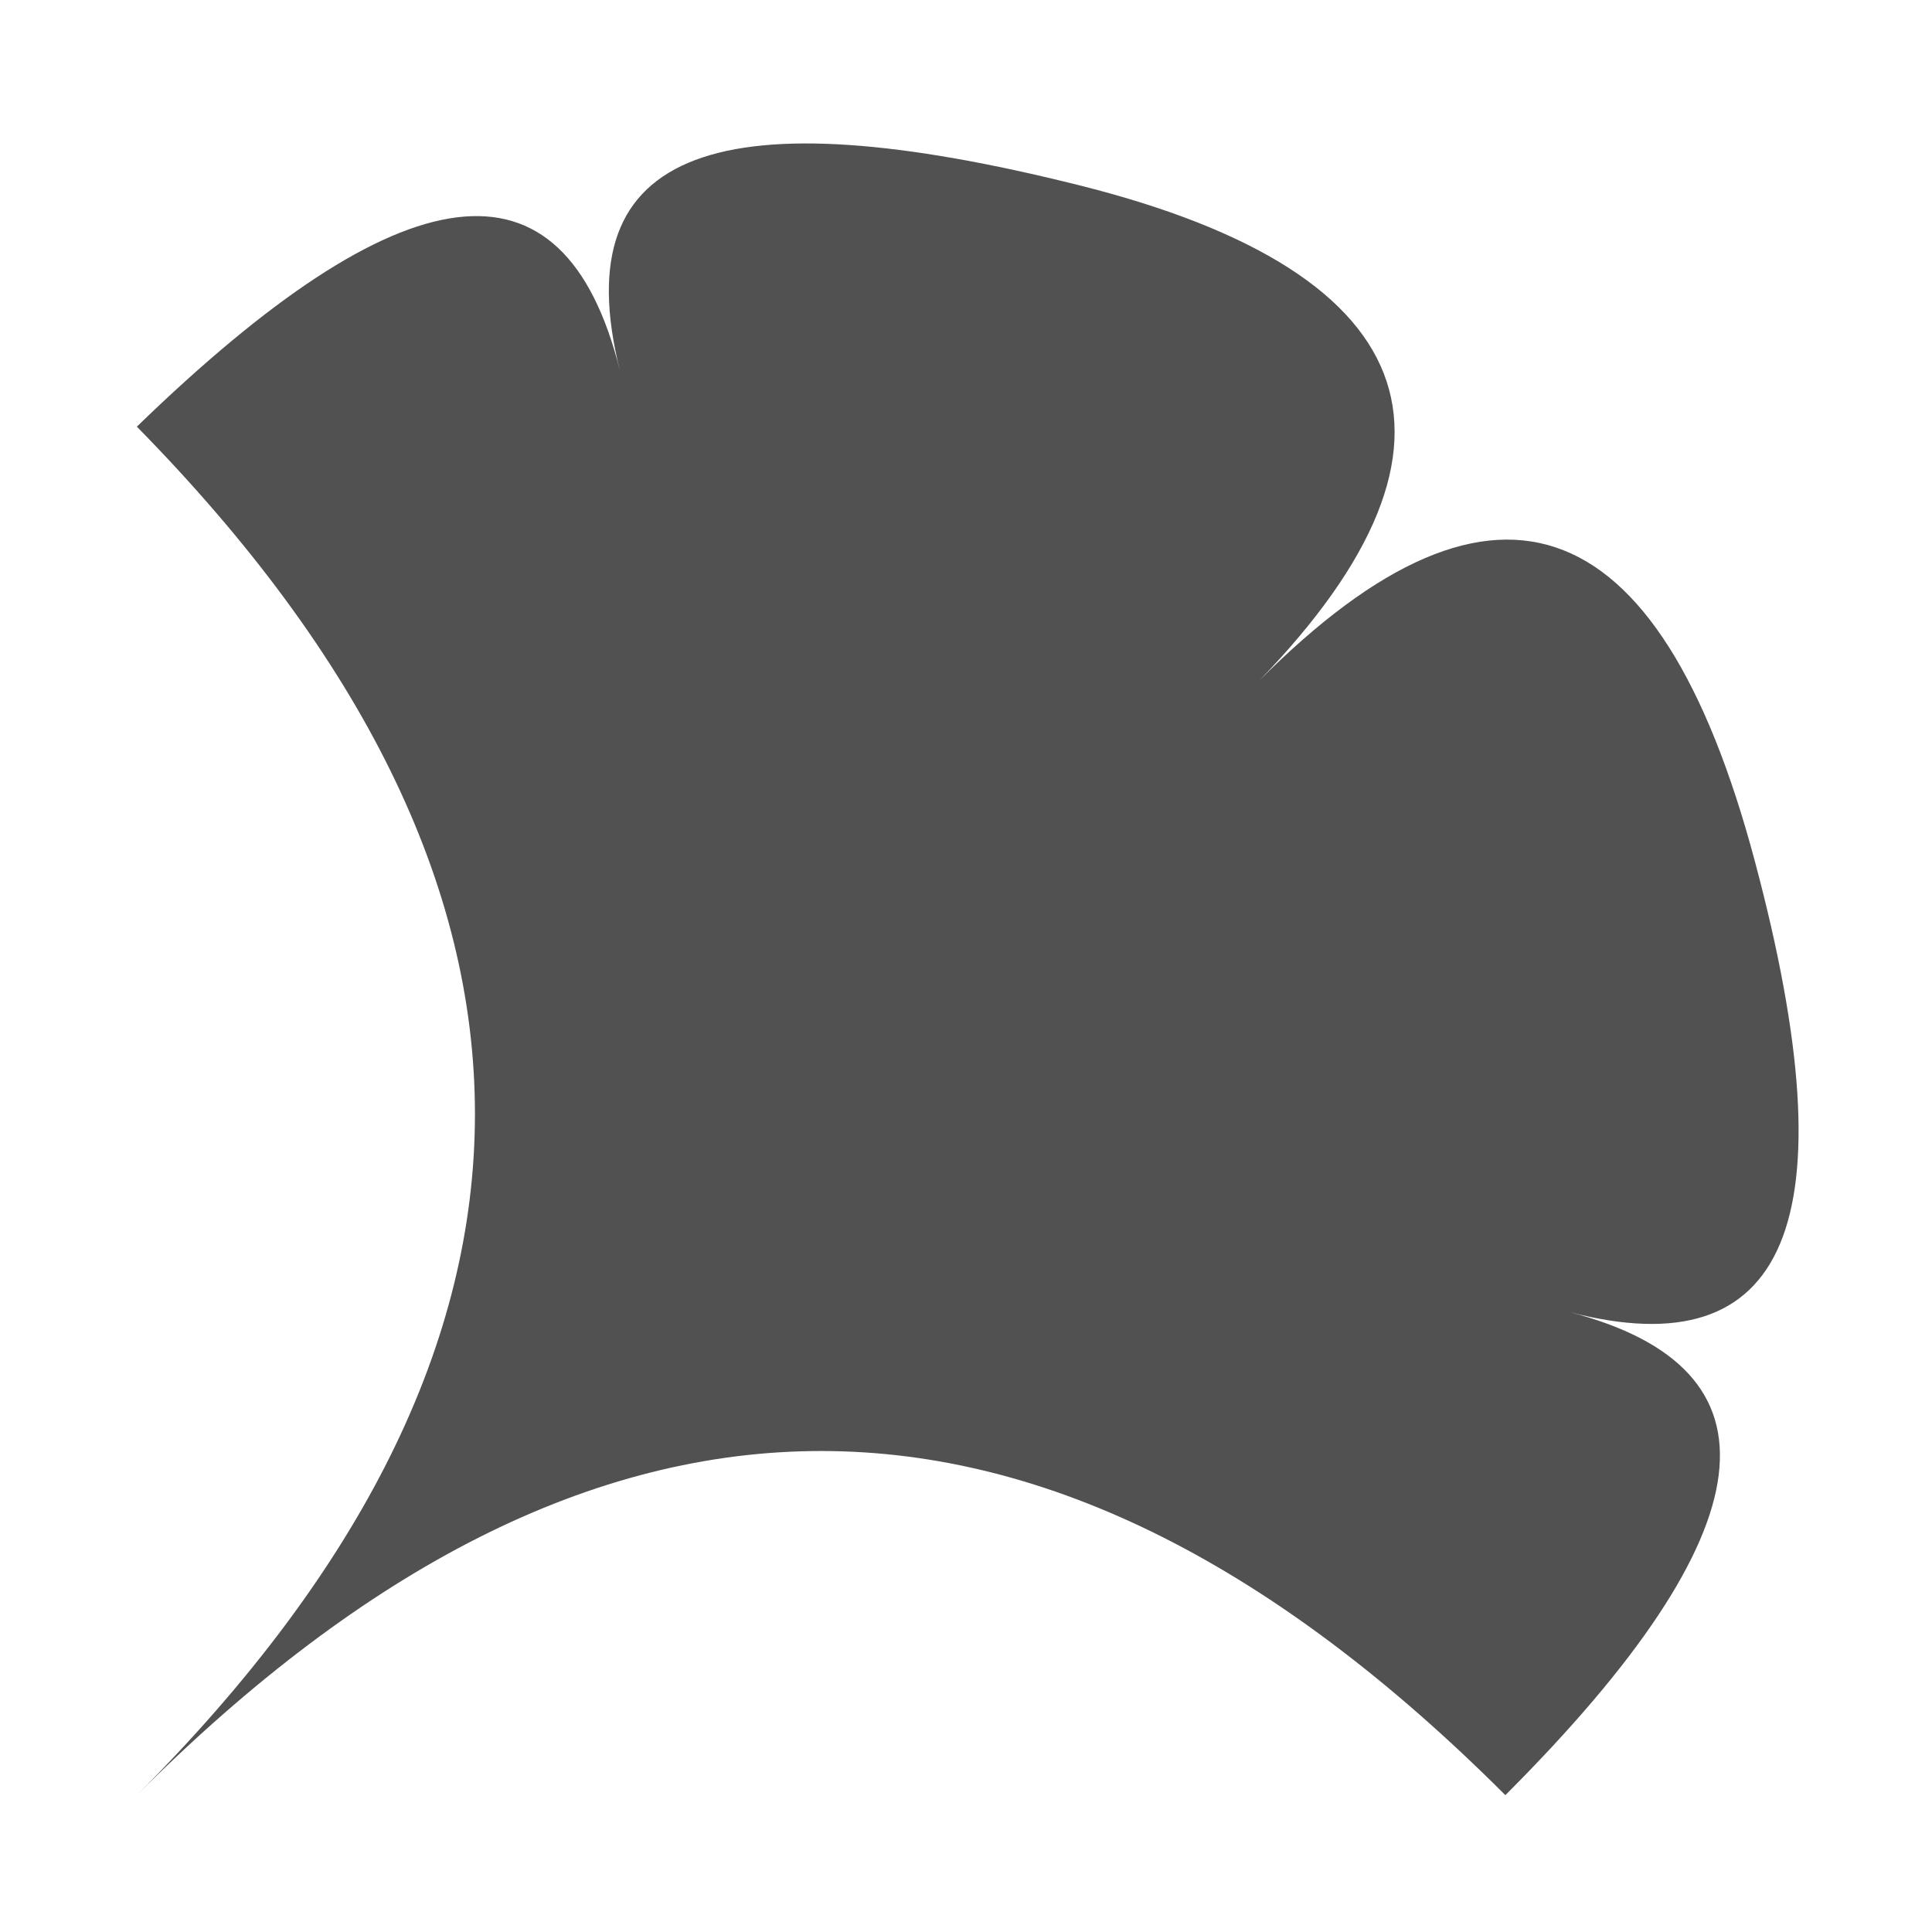
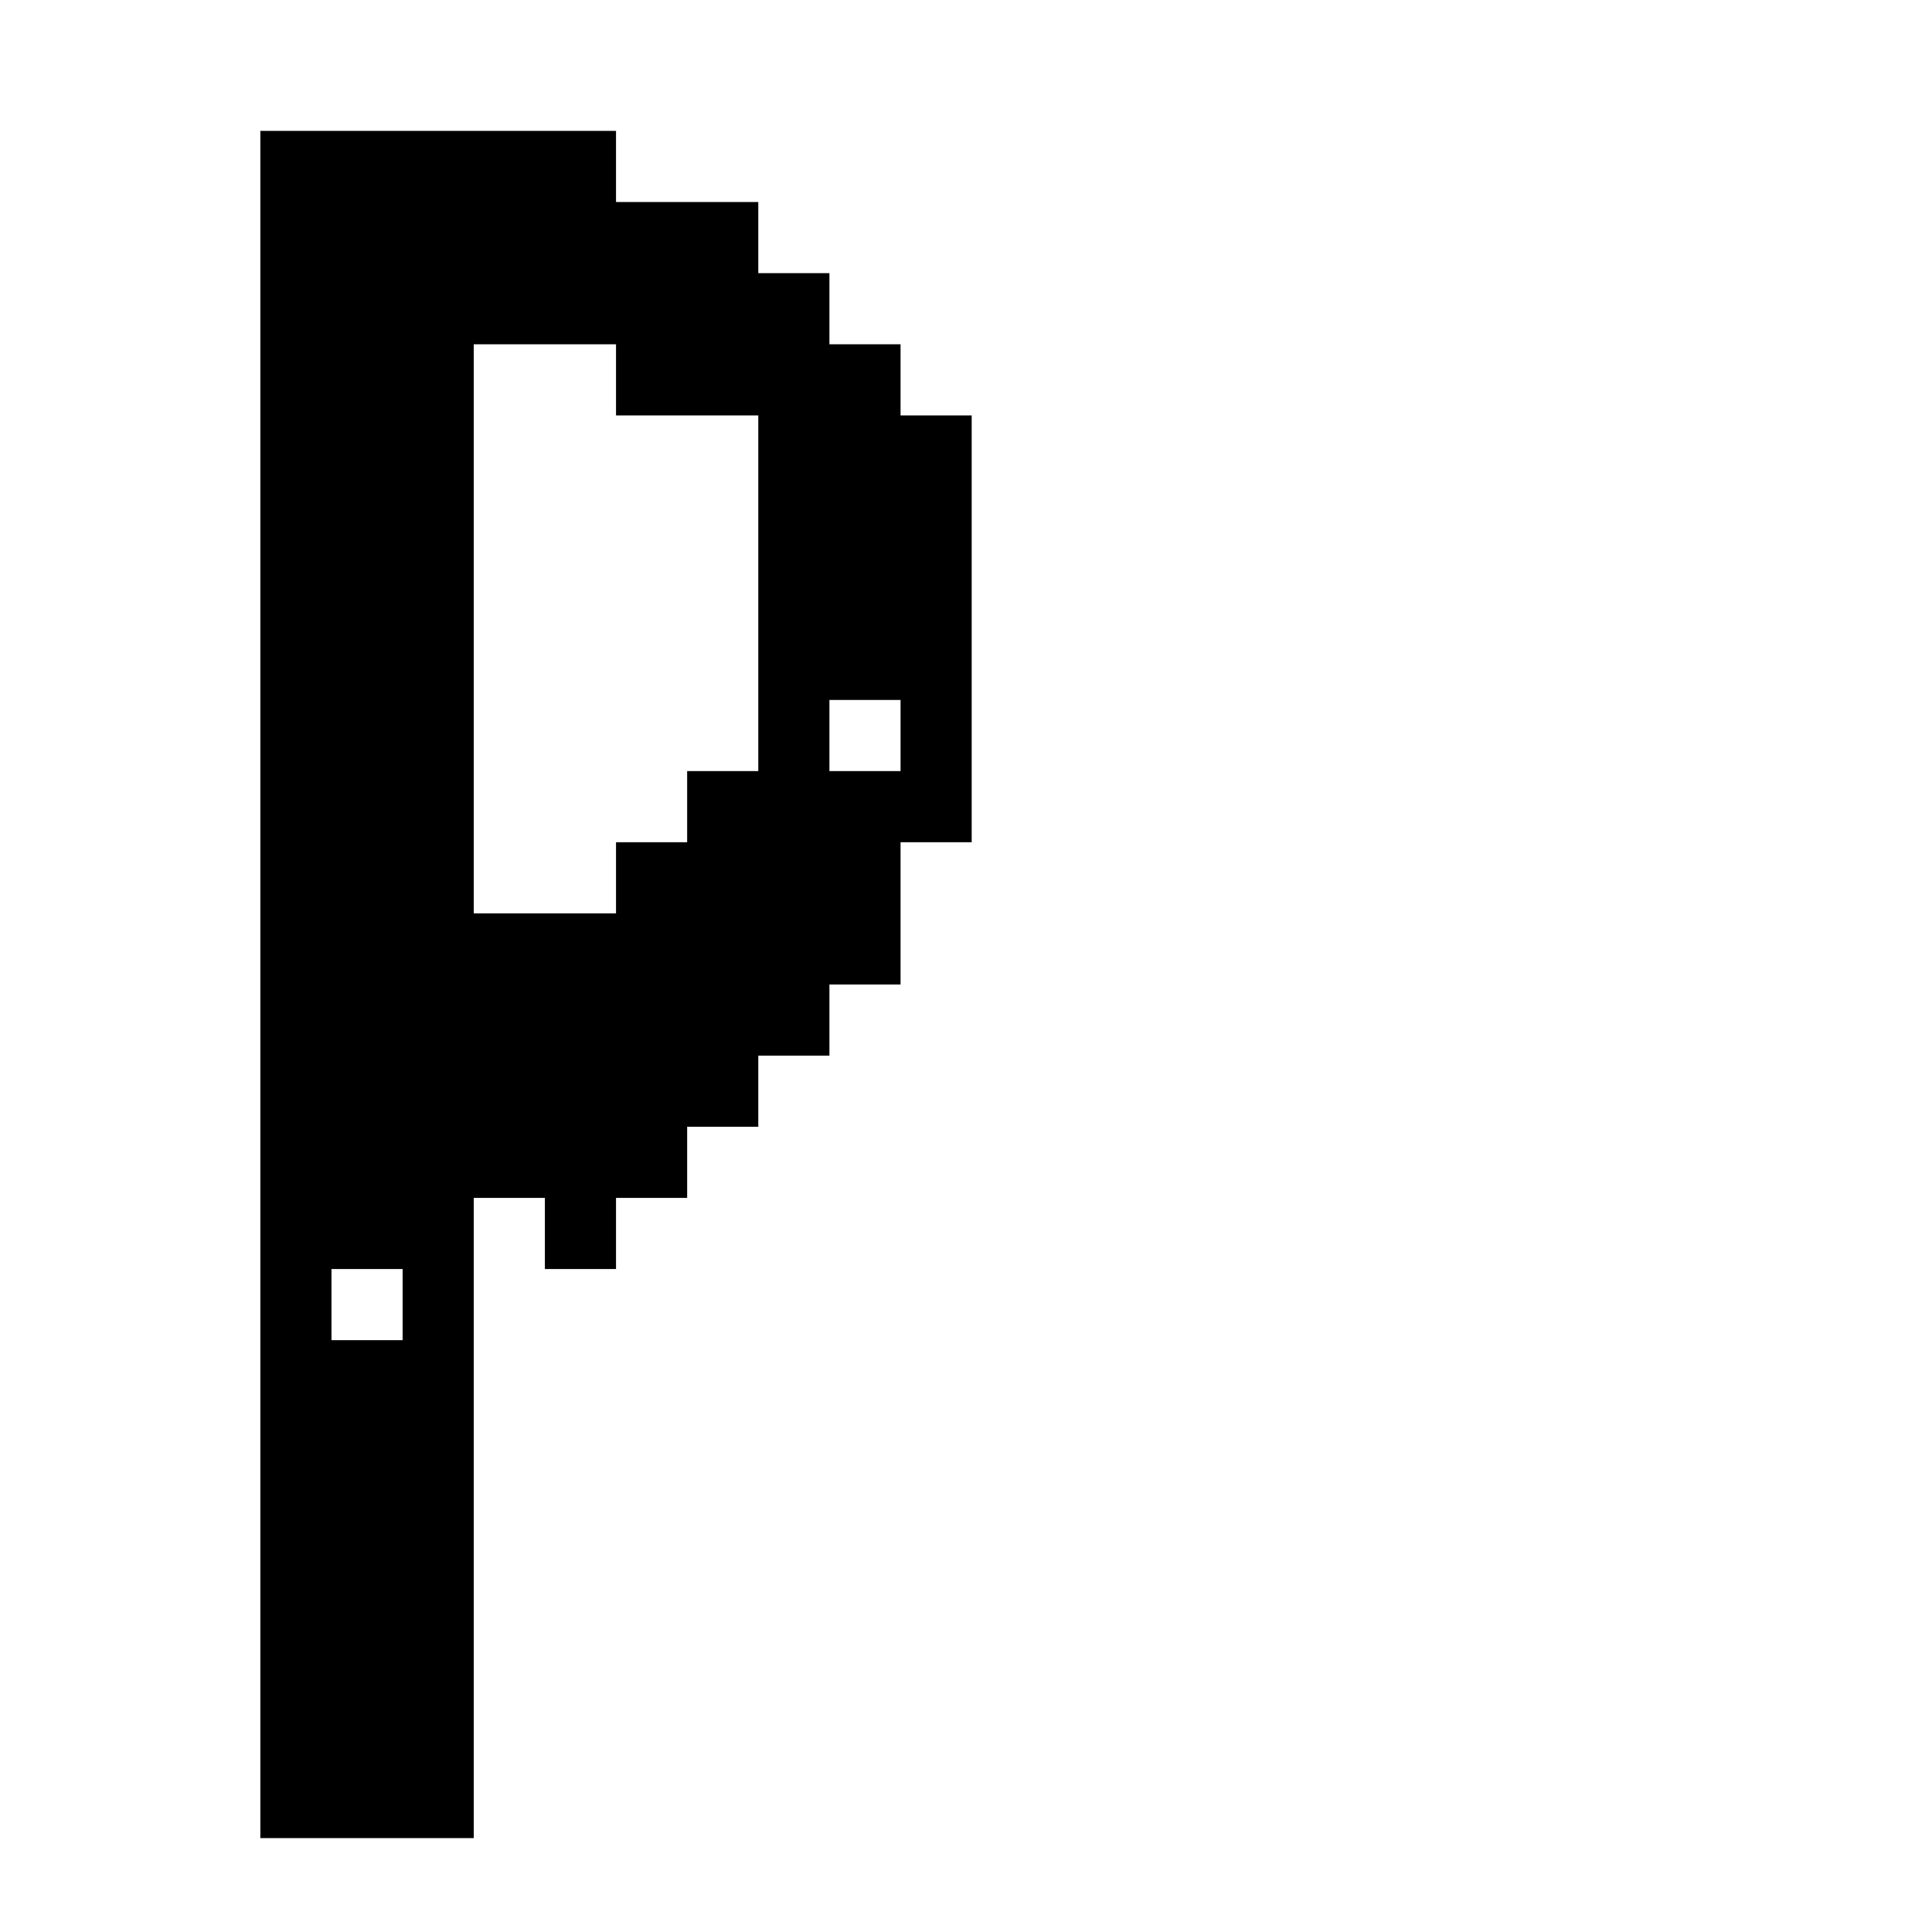
- <svg xmlns="http://www.w3.org/2000/svg" version="1.1" x="0px" y="0px" width="24px" height="24px" viewBox="0 0 24 24">
-   <style type="text/css">
- 	.st0{fill:#515151;}
- </style>
-   <path class="st0" d="M1.7,22.3c5.7-5.7,11.3-5.7,17,0c3.3-3.3,3.5-5.3,0.8-6c2.7,0.7,3.5-1.1,2.3-5.6s-3.3-5.2-6.3-2.1  c3-3,2.3-5.2-2.1-6.3S7,1.8,7.7,4.6C7,1.8,5,2.1,1.7,5.3C7.3,11,7.3,16.7,1.7,22.3" />
+ <svg xmlns="http://www.w3.org/2000/svg" version="1.0" width="2716pt" height="2716pt" viewBox="0 0 2716 2716" preserveAspectRatio="xMidYMid meet">
+   <g transform="translate(0,2716) scale(0.1,-0.1)" fill="#000000" stroke="none">
+     <path d="M3660 13320 l0 -12000 1500 0 1500 0 0 4500 0 4500 500 0 500 0 0 -500 0 -500 500 0 500 0 0 500 0 500 500 0 500 0 0 500 0 500 500 0 500 0 0 500 0 500 500 0 500 0 0 500 0 500 500 0 500 0 0 1000 0 1000 500 0 500 0 0 3000 0 3000 -500 0 -500 0 0 500 0 500 -500 0 -500 0 0 500 0 500 -500 0 -500 0 0 500 0 500 -1000 0 -1000 0 0 500 0 500 -2500 0 -2500 0 0 -12000z m5000 8500 l0 -500 1000 0 1000 0 0 -2500 0 -2500 -500 0 -500 0 0 -500 0 -500 -500 0 -500 0 0 -500 0 -500 -1000 0 -1000 0 0 4000 0 4000 1000 0 1000 0 0 -500z m4000 -5000 l0 -500 -500 0 -500 0 0 500 0 500 500 0 500 0 0 -500z m-7000 -8000 l0 -500 -500 0 -500 0 0 500 0 500 500 0 500 0 0 -500z" />
+   </g>
</svg>
